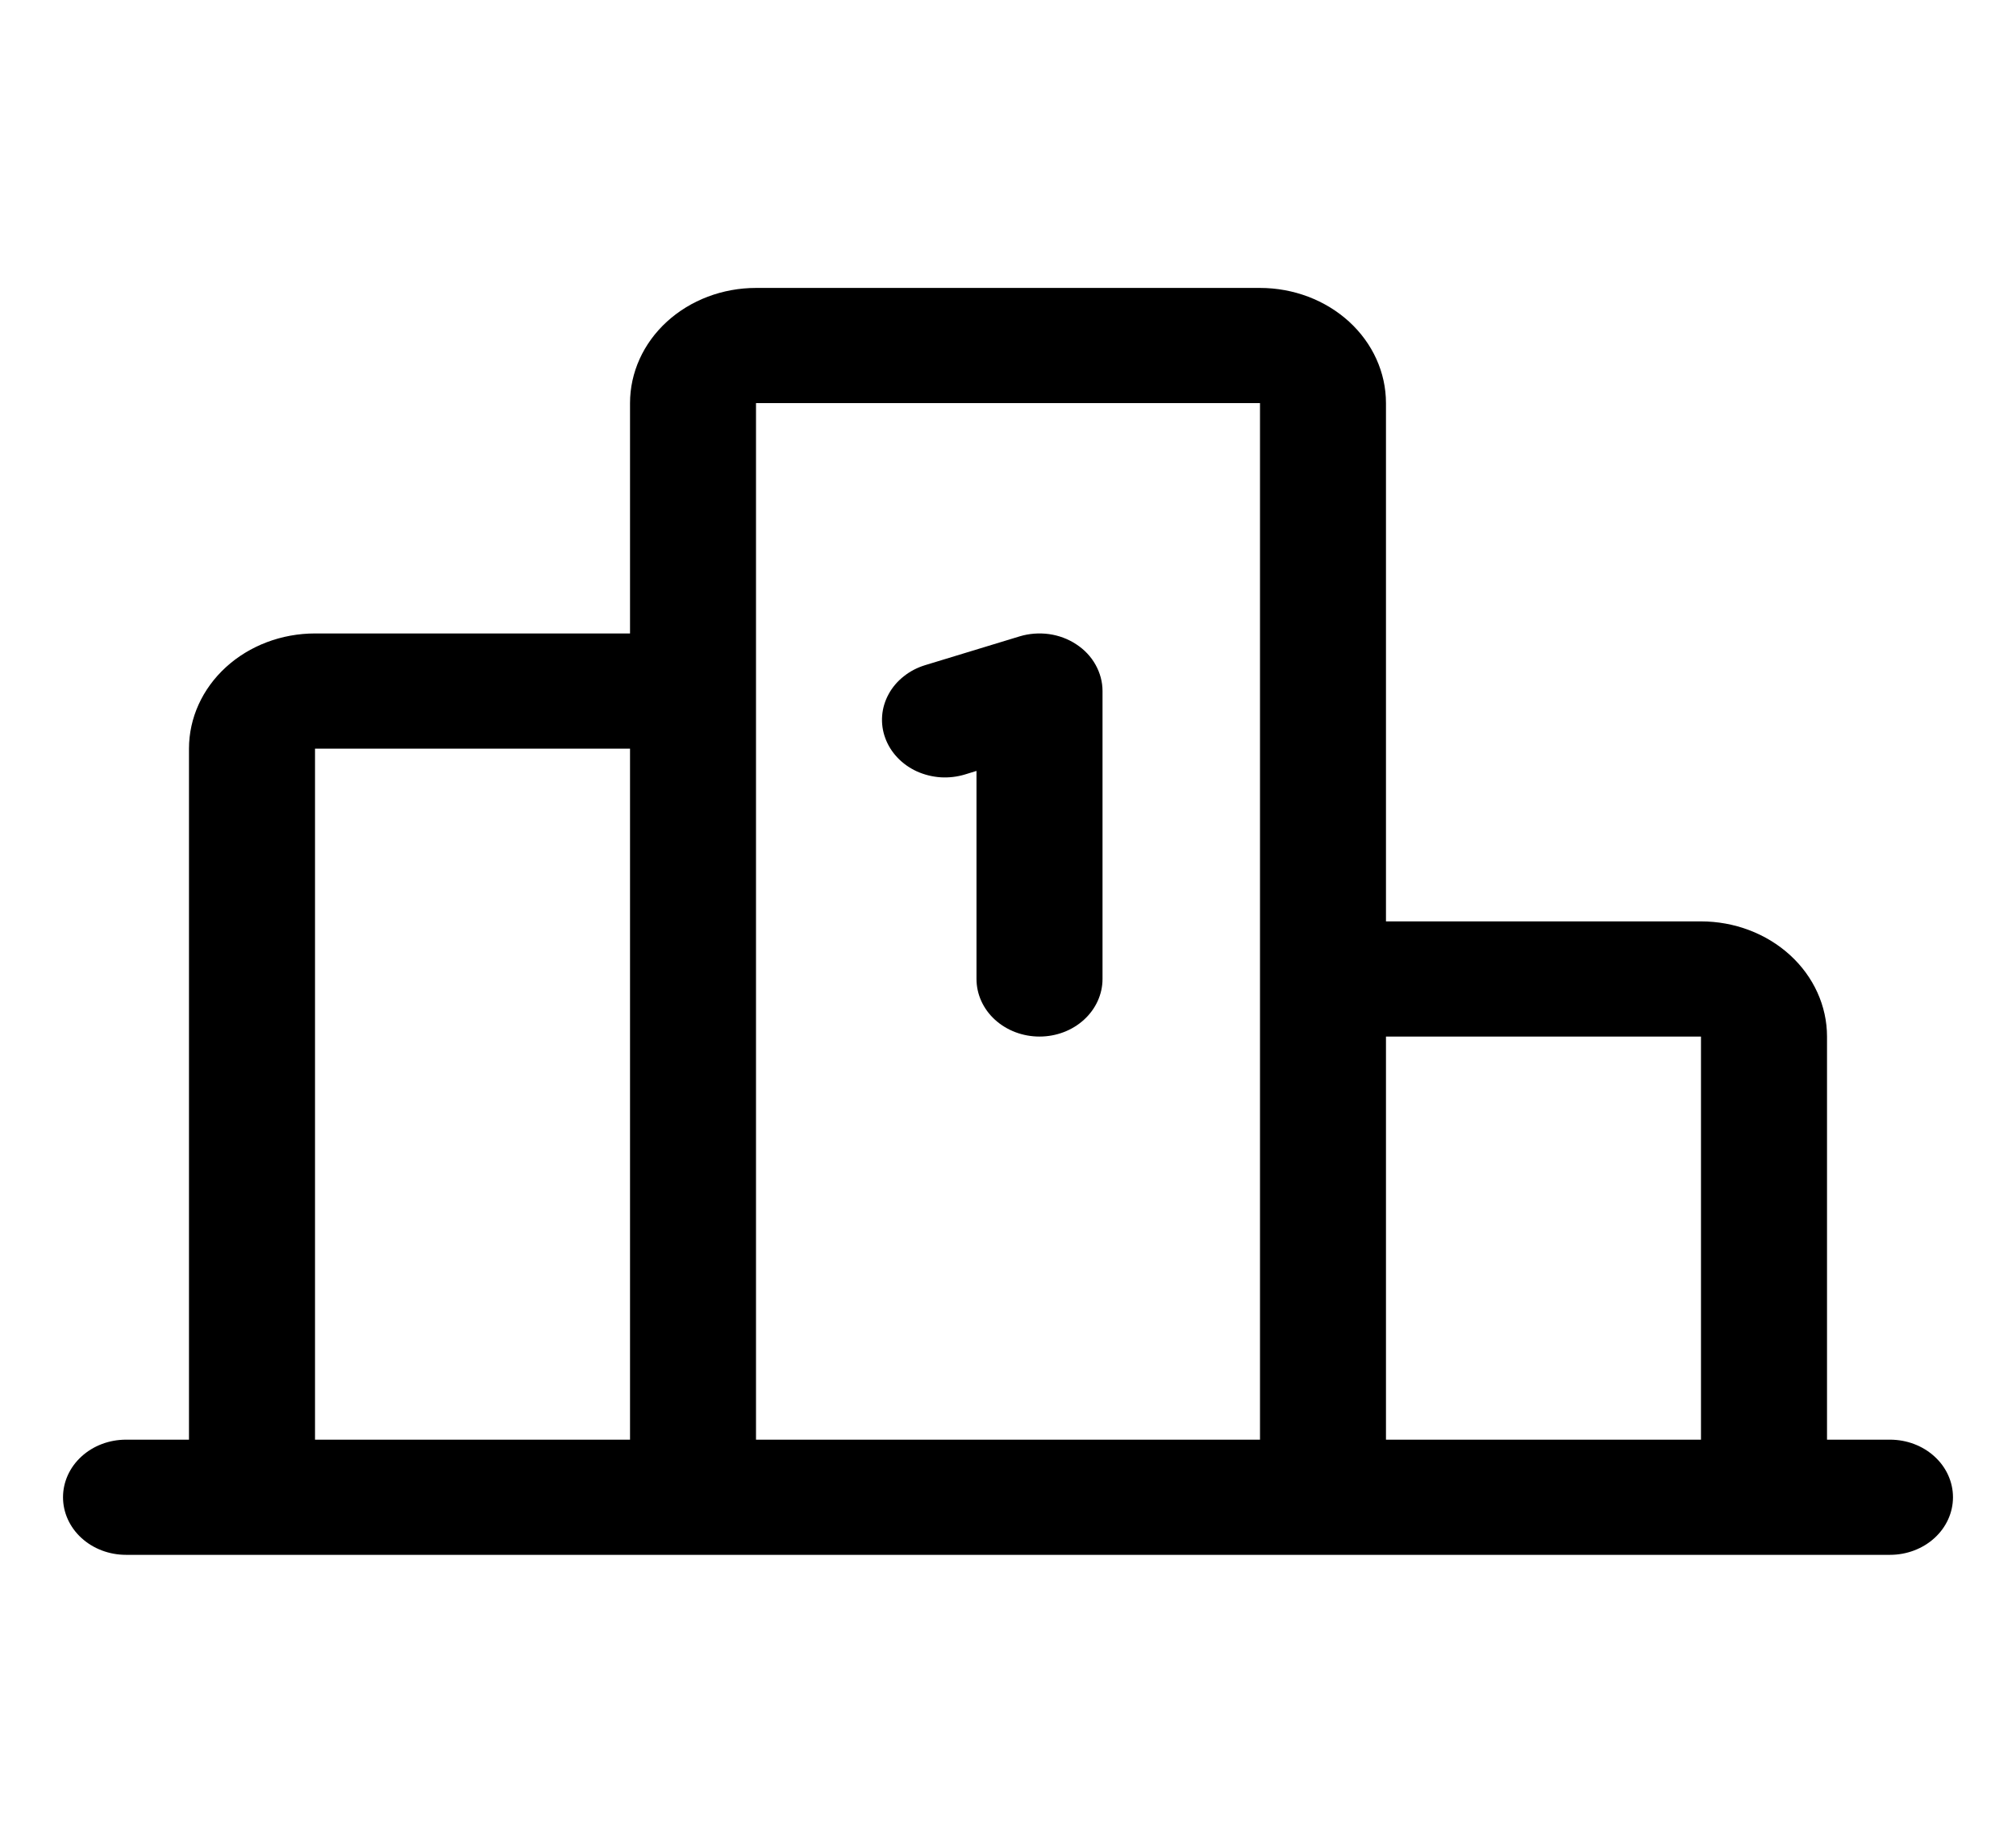
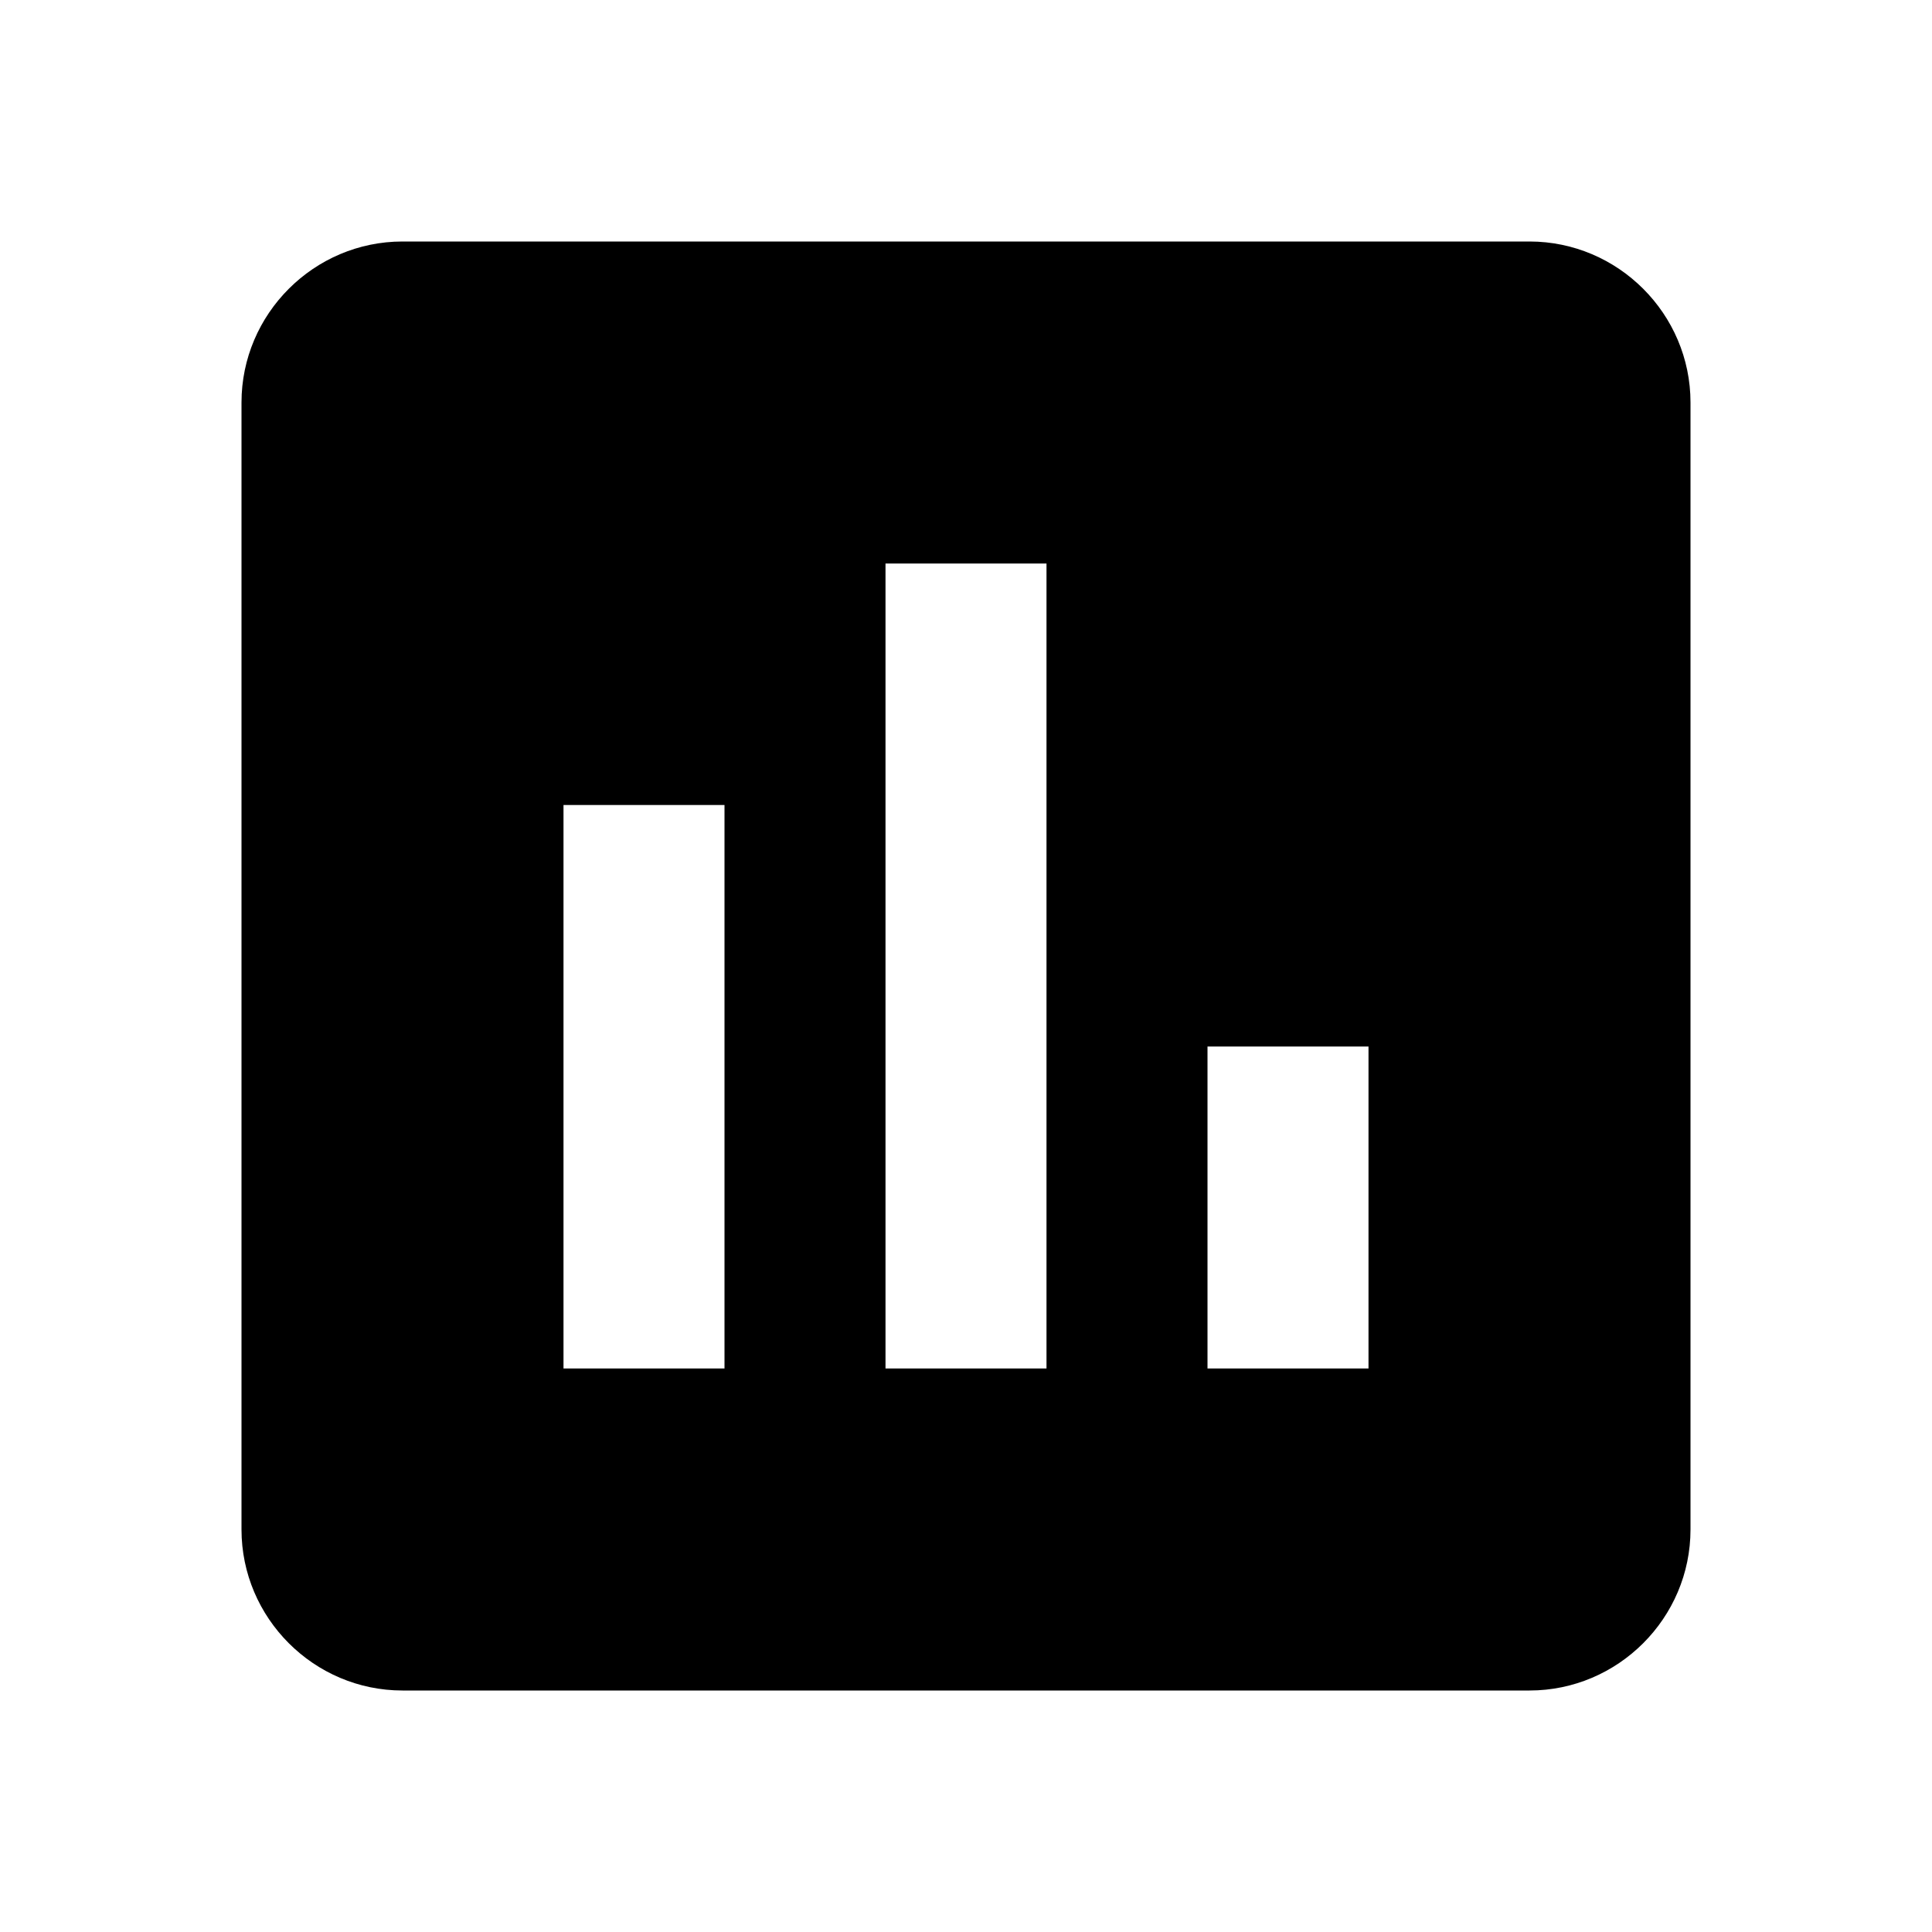
- <svg xmlns="http://www.w3.org/2000/svg" width="35" height="32" viewBox="0 0 35 32" fill="none">
-   <path d="M15.369 12.816C15.323 12.692 15.305 12.56 15.315 12.429C15.325 12.298 15.364 12.17 15.428 12.053C15.492 11.935 15.581 11.831 15.69 11.745C15.798 11.658 15.924 11.593 16.06 11.551L17.701 11.051C17.865 11.001 18.041 10.988 18.212 11.011C18.383 11.035 18.546 11.096 18.686 11.189C18.827 11.281 18.942 11.403 19.02 11.544C19.099 11.685 19.141 11.841 19.141 12V17C19.141 17.265 19.025 17.52 18.82 17.707C18.615 17.895 18.337 18 18.047 18C17.757 18 17.479 17.895 17.273 17.707C17.068 17.52 16.953 17.265 16.953 17V13.387L16.752 13.449C16.616 13.49 16.472 13.507 16.329 13.498C16.185 13.488 16.046 13.453 15.917 13.395C15.789 13.336 15.674 13.255 15.58 13.155C15.486 13.056 15.414 12.941 15.369 12.816ZM33.906 26C33.906 26.265 33.791 26.52 33.586 26.707C33.381 26.895 33.103 27 32.812 27H2.188C1.897 27 1.619 26.895 1.414 26.707C1.209 26.52 1.094 26.265 1.094 26C1.094 25.735 1.209 25.48 1.414 25.293C1.619 25.105 1.897 25 2.188 25H3.281V13C3.281 12.47 3.512 11.961 3.922 11.586C4.332 11.211 4.889 11 5.469 11H10.938V7C10.938 6.47 11.168 5.961 11.578 5.586C11.988 5.211 12.545 5 13.125 5H21.875C22.455 5 23.012 5.211 23.422 5.586C23.832 5.961 24.062 6.47 24.062 7V16H29.531C30.111 16 30.668 16.211 31.078 16.586C31.488 16.961 31.719 17.47 31.719 18V25H32.812C33.103 25 33.381 25.105 33.586 25.293C33.791 25.48 33.906 25.735 33.906 26ZM24.062 18V25H29.531V18H24.062ZM13.125 25H21.875V7H13.125V25ZM5.469 25H10.938V13H5.469V25Z" fill="black" />
+ <svg xmlns="http://www.w3.org/2000/svg" width="24" height="24" viewBox="0 0 24 24">
+   <path d="M19 3H5C3.9 3 3 3.9 3 5V19C3 20.1 3.9 21 5 21H19C20.1 21 21 20.1 21 19V5C21 3.9 20.1 3 19 3ZM9 17H7V10H9V17ZM13 17H11V7H13V17ZM17 17H15V13H17V17Z" fill="currentColor" />
</svg>
